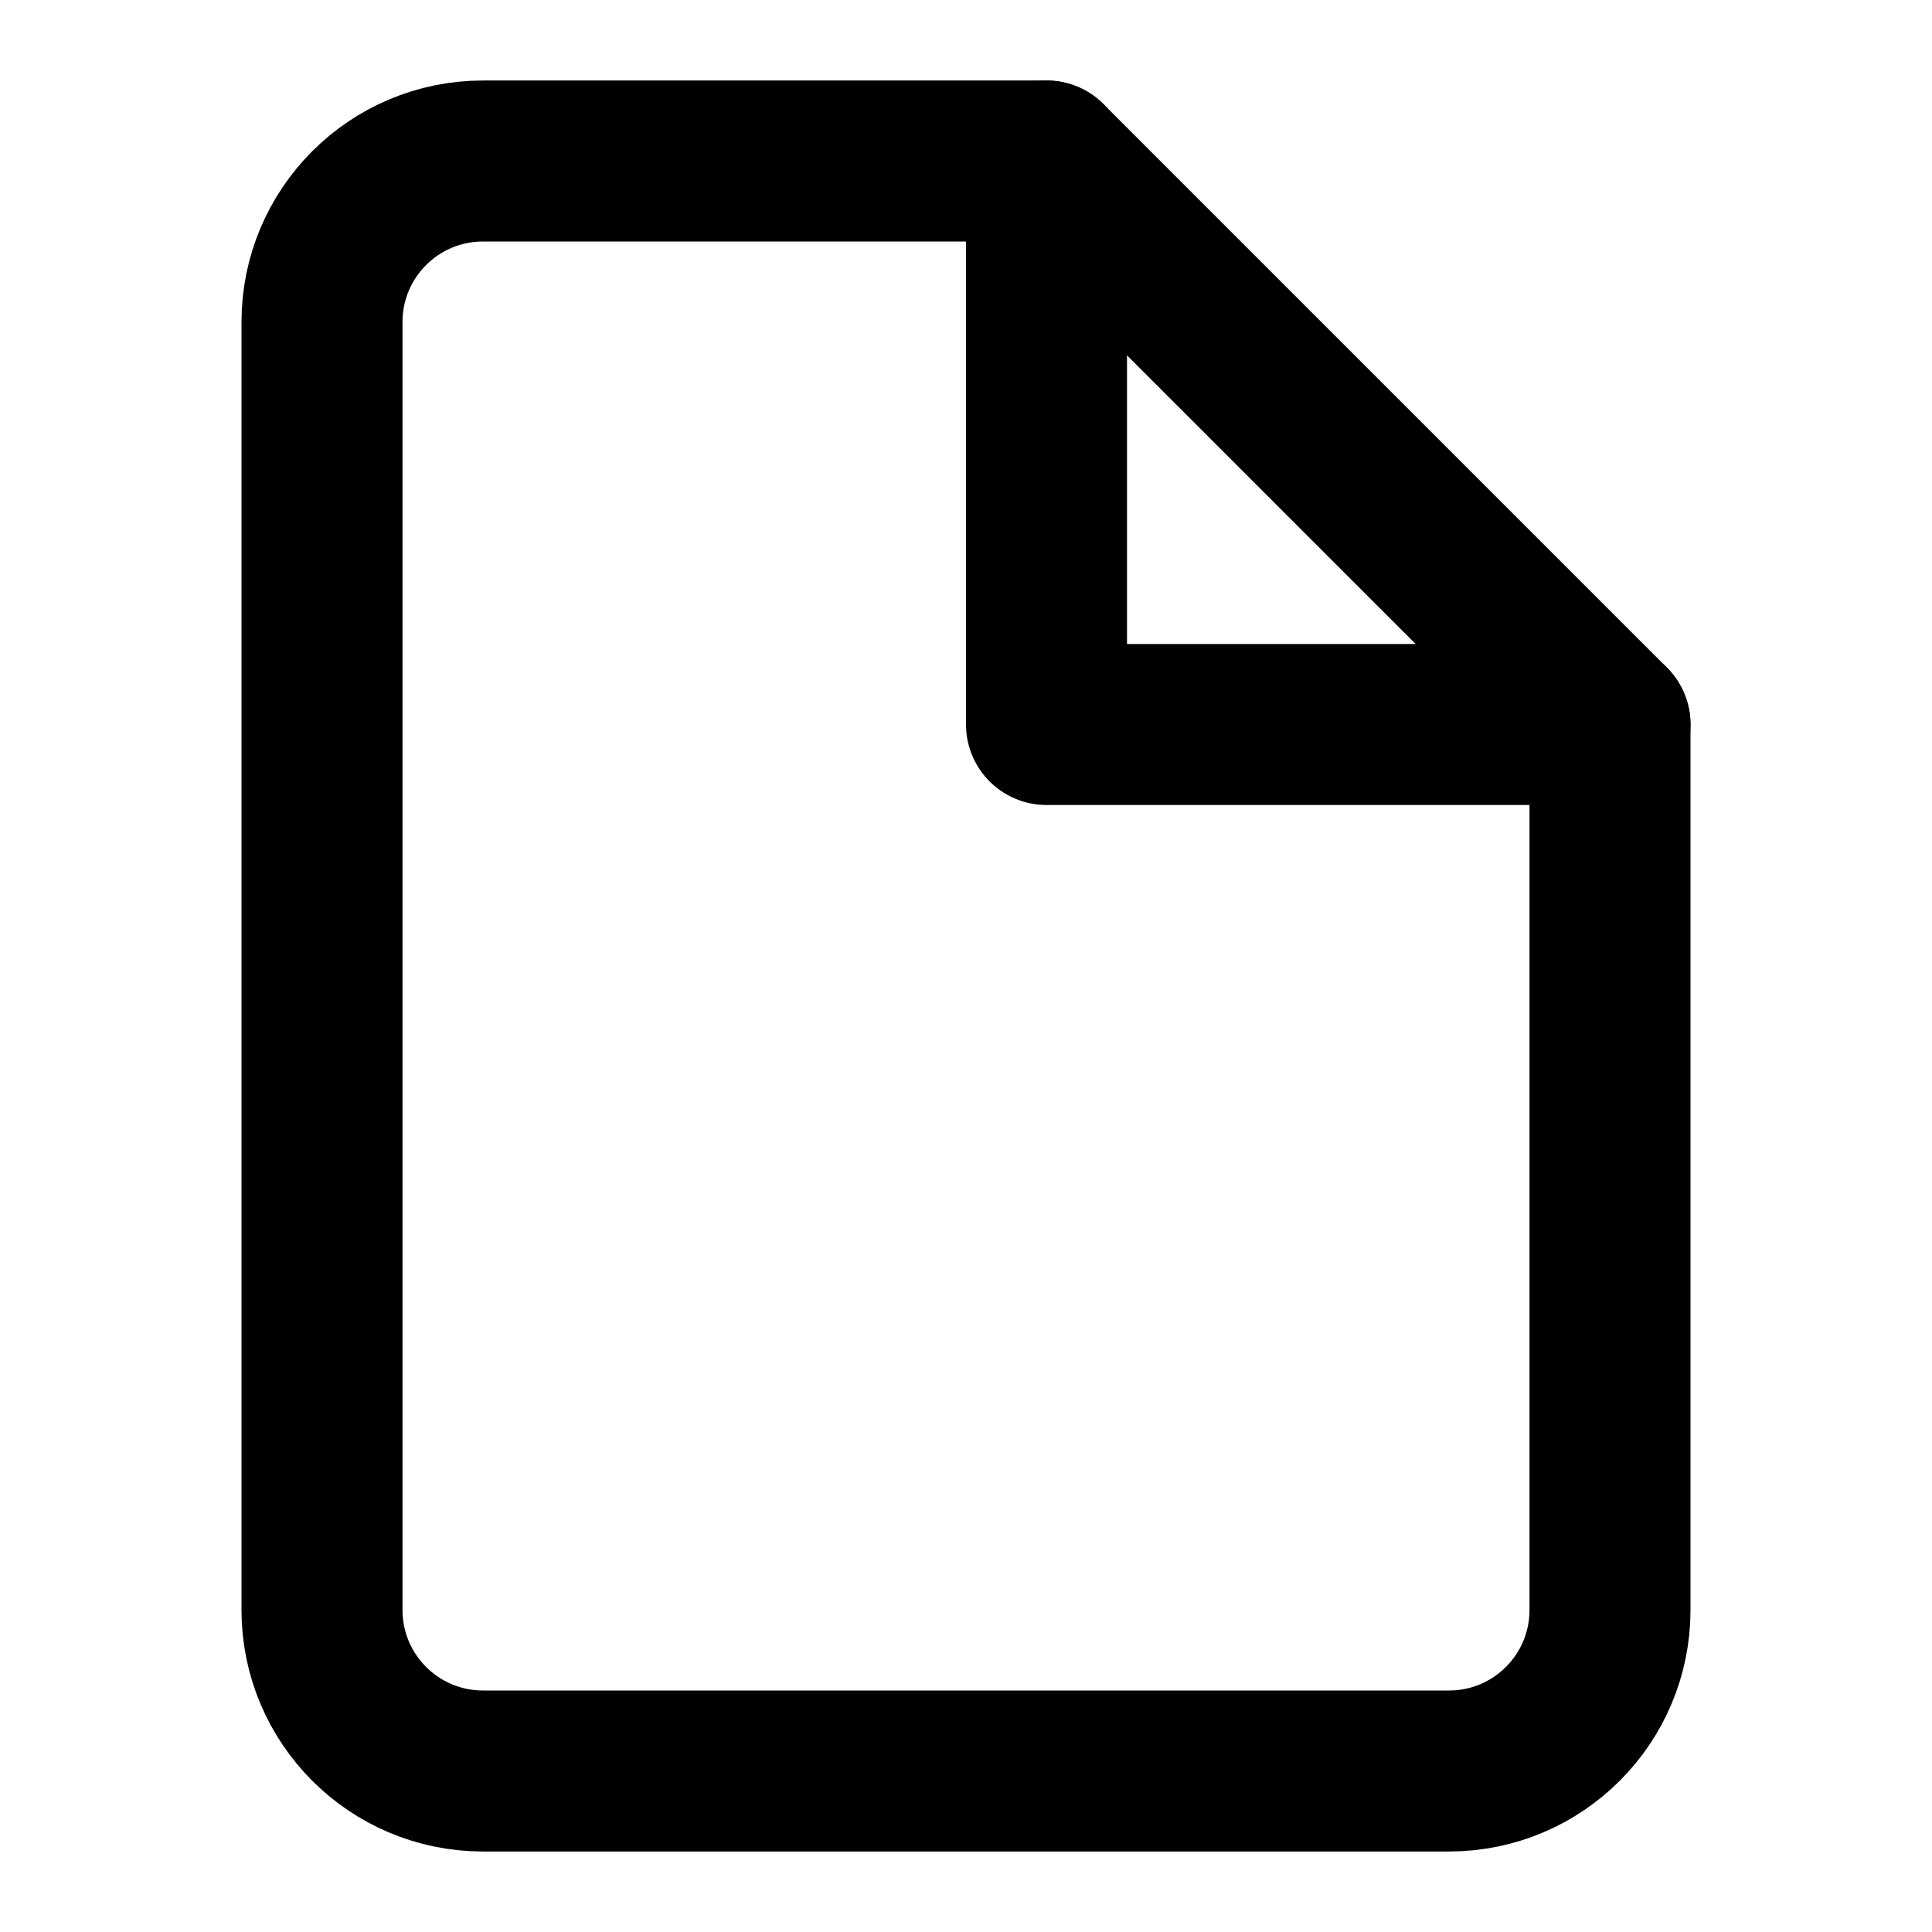
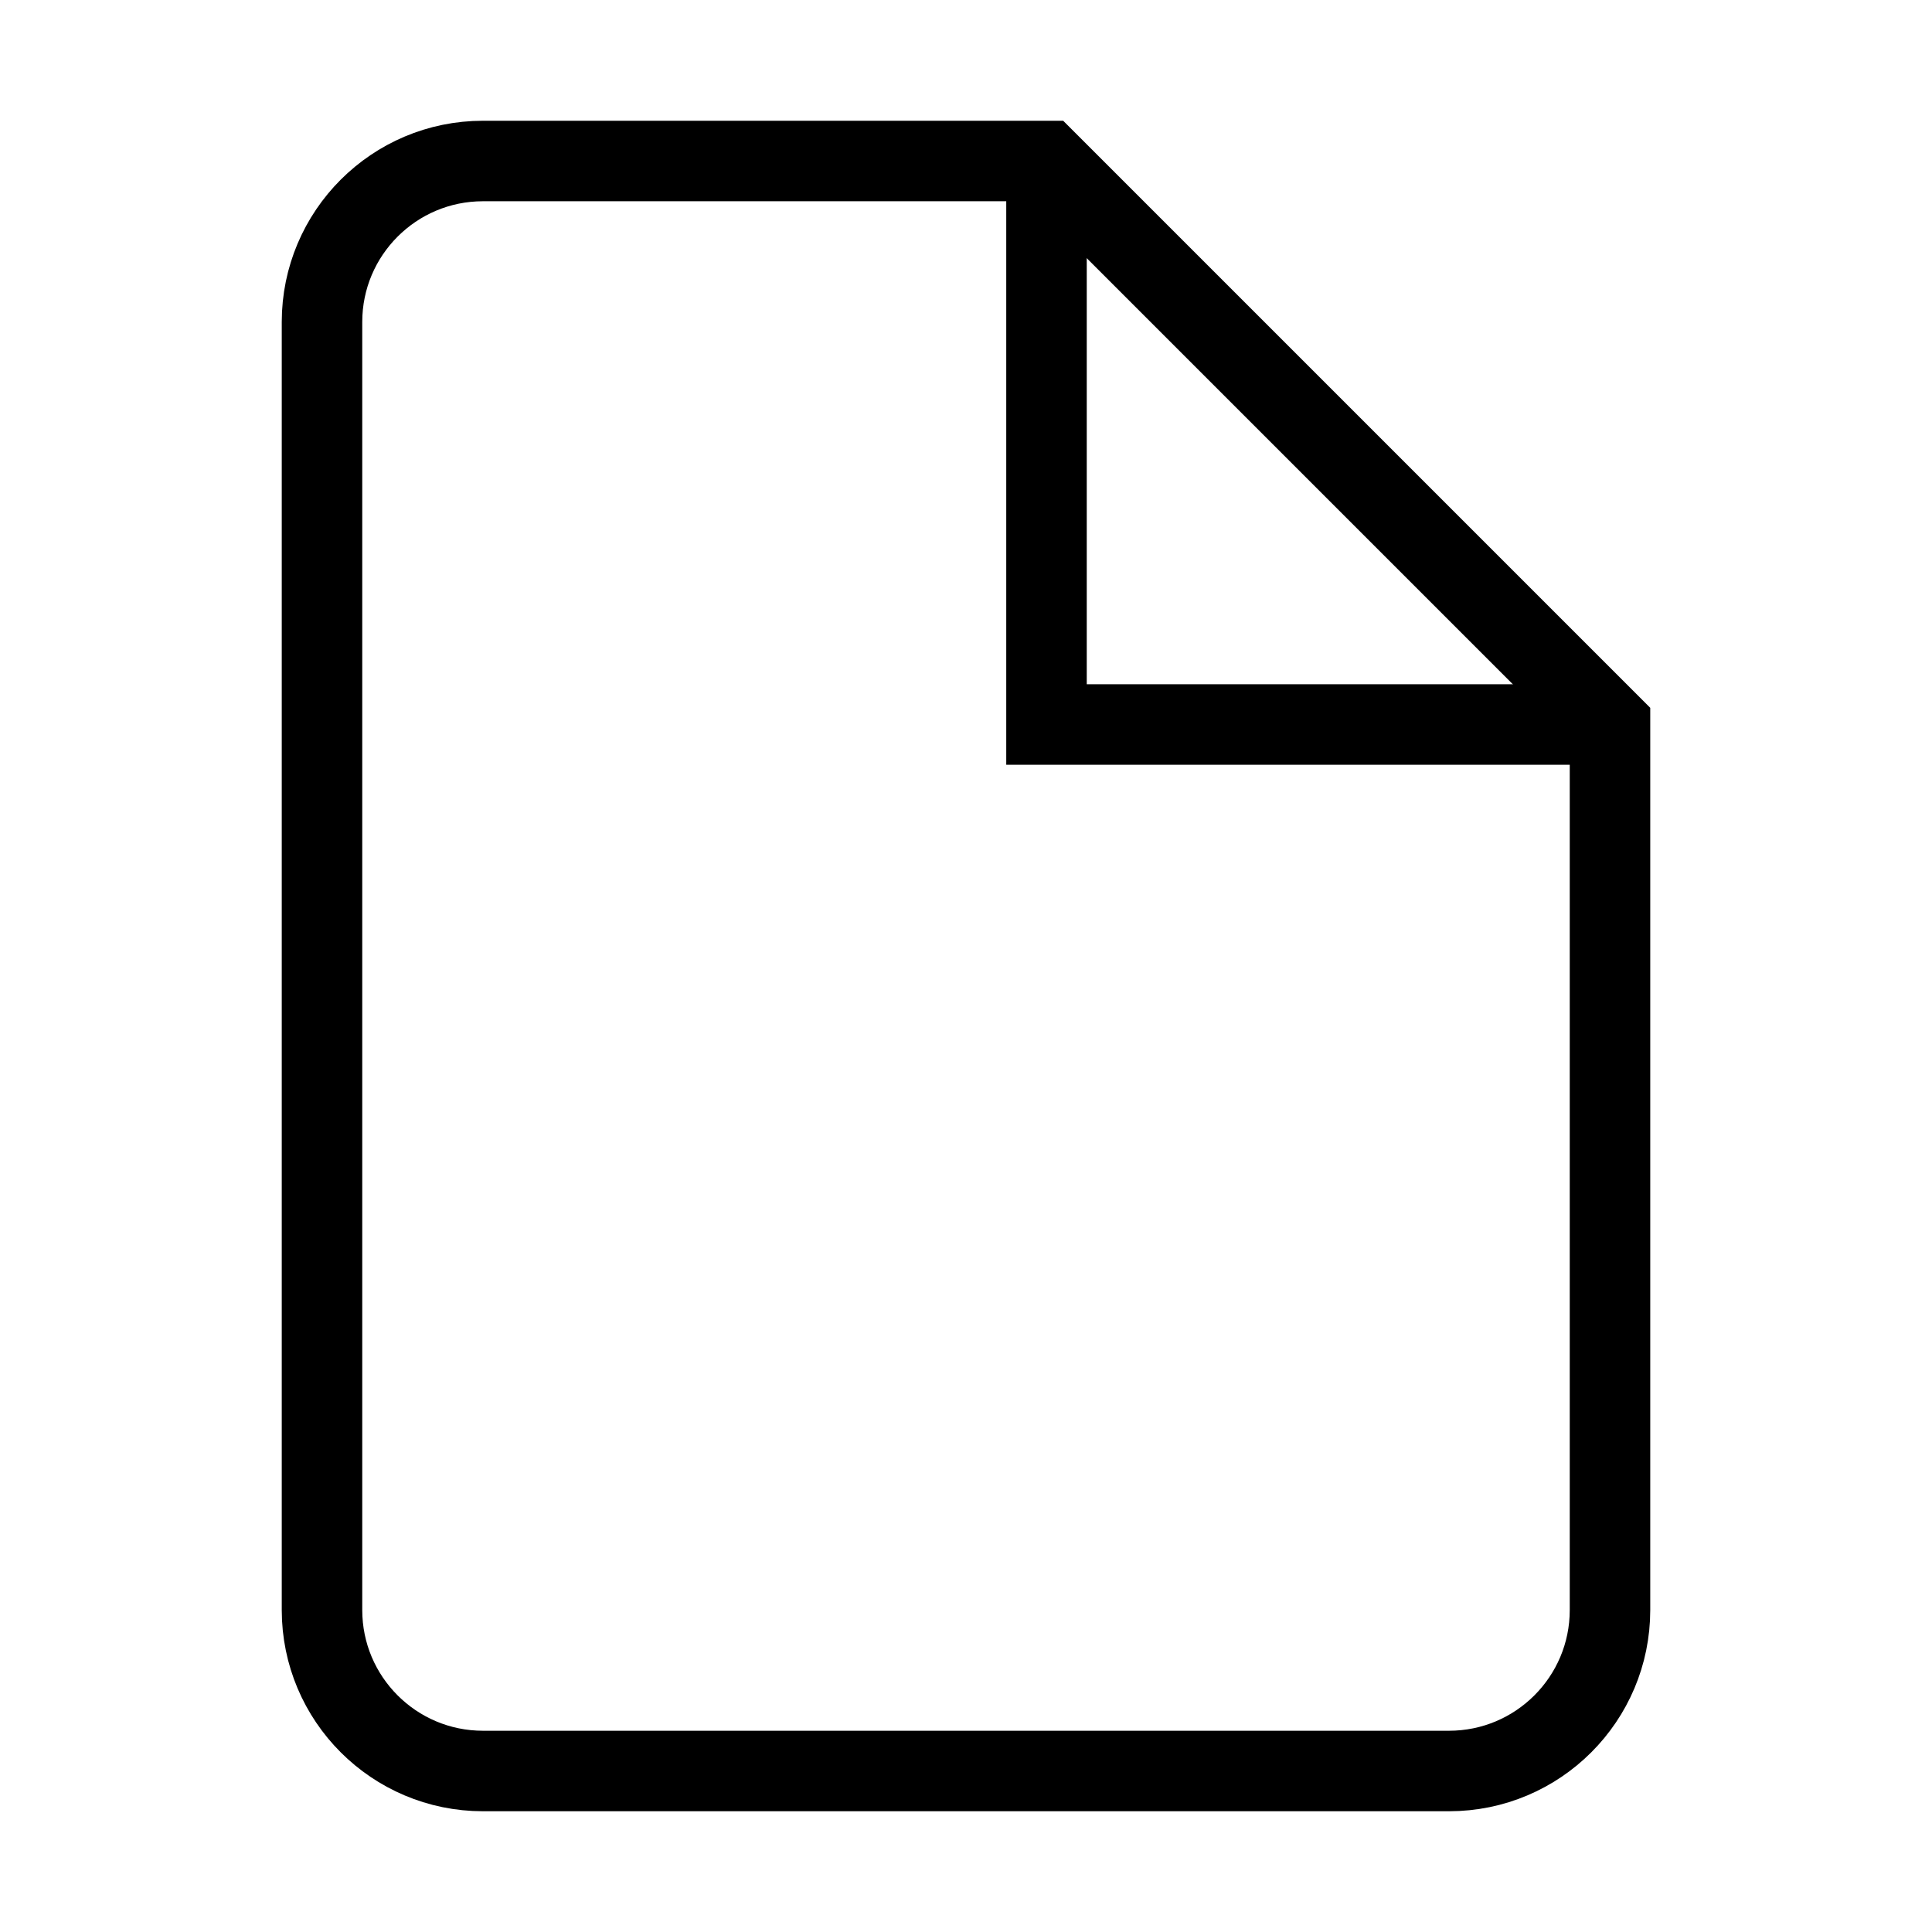
- <svg xmlns="http://www.w3.org/2000/svg" width="24" height="24" viewBox="0 0 24 24" fill="none" stroke="currentColor" stroke-width="2" stroke-linecap="round" stroke-linejoin="round" class="feather feather-file">
+ <svg xmlns="http://www.w3.org/2000/svg" width="24" height="24" viewBox="0 0 24 24" fill="none" stroke="currentColor" strokeWidth="2" strokeLinecap="round" strokeLinejoin="round" className="feather feather-file">
  <path d="M13 2H6a2 2 0 0 0-2 2v16a2 2 0 0 0 2 2h12a2 2 0 0 0 2-2V9z" />
  <polyline points="13 2 13 9 20 9" />
</svg>
